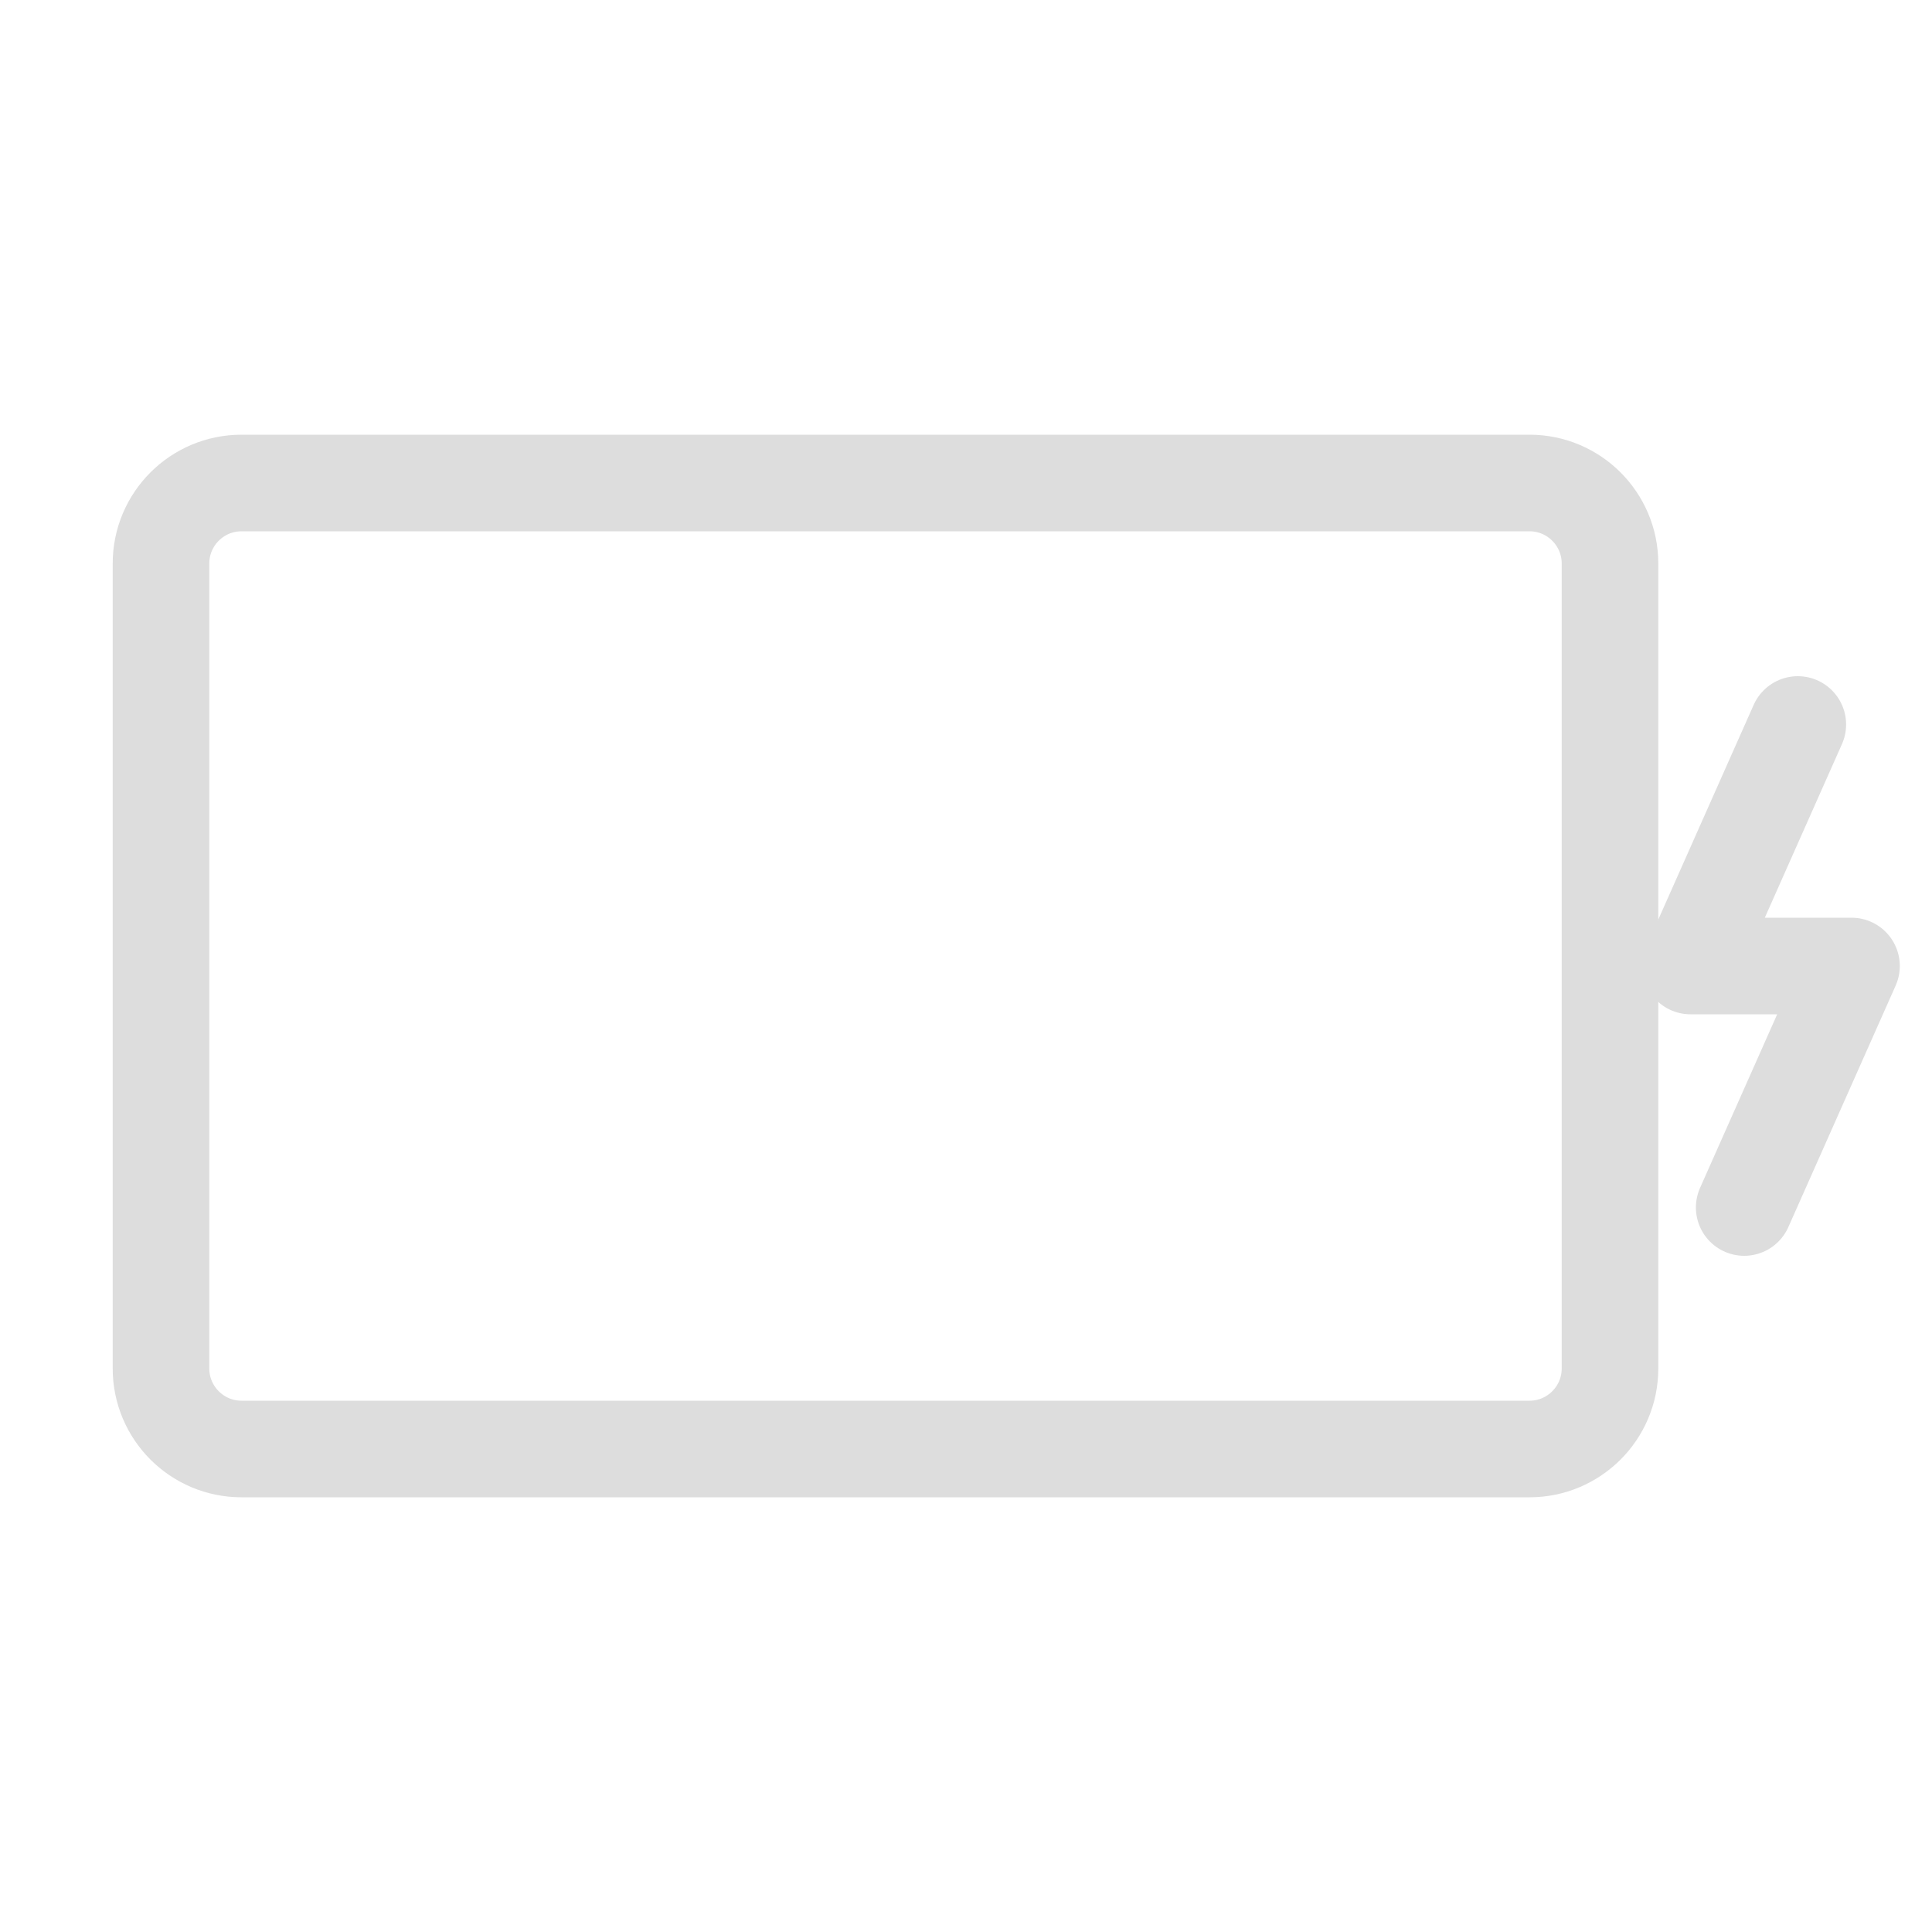
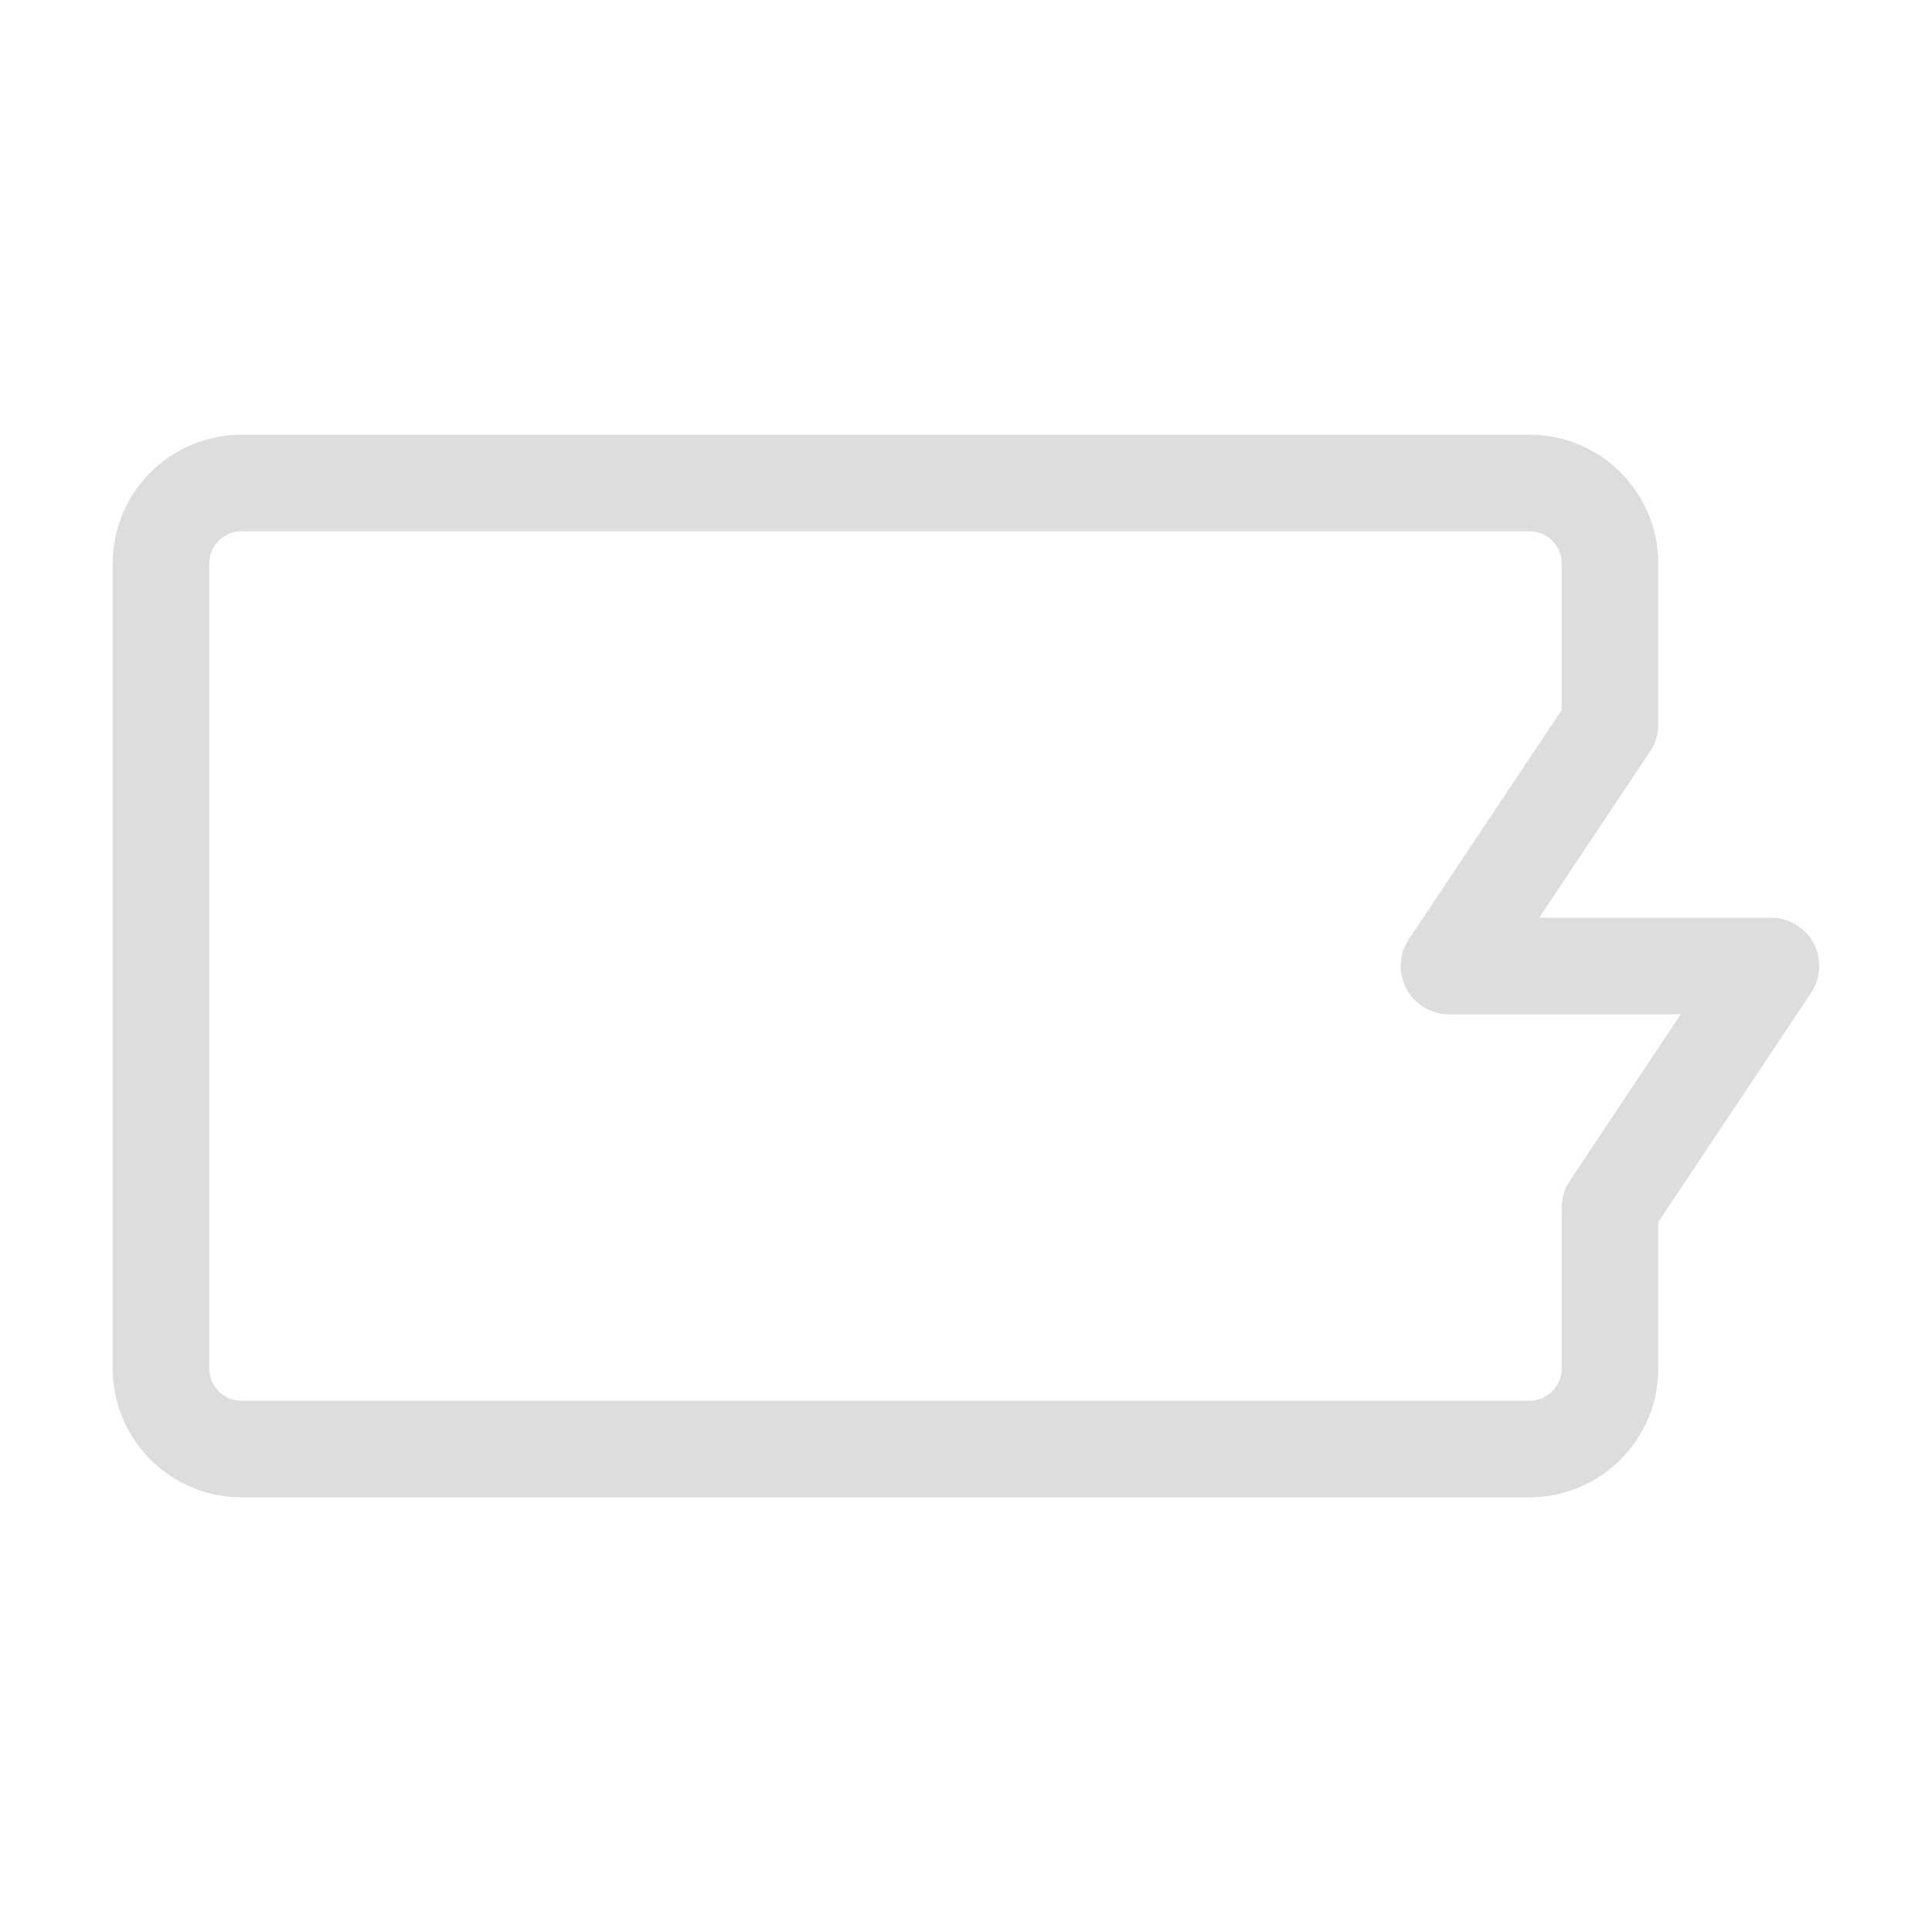
<svg xmlns="http://www.w3.org/2000/svg" width="24" height="24" viewBox="0 0 24 24" fill="none">
-   <path d="M19 6H3C2.448 6 2 6.448 2 7V17C2 17.552 2.448 18 3 18H19C19.552 18 20 17.552 20 17V7C20 6.448 19.552 6 19 6Z" stroke="#DDDDDD" stroke-width="1.2" />
-   <path d="M22.333 9L21 12H23L21.667 15" stroke="#DDDDDD" stroke-width="1.2" stroke-linecap="round" stroke-linejoin="round" />
+   <path d="M19 6H3C2.448 6 2 6.448 2 7V17C2 17.552 2.448 18 3 18H19C19.552 18 20 17.552 20 17V15L22 12H18L20 9V7C20 6.448 19.552 6 19 6Z" stroke="#DDDDDD" stroke-width="1.2" stroke-linejoin="round" />
</svg>
